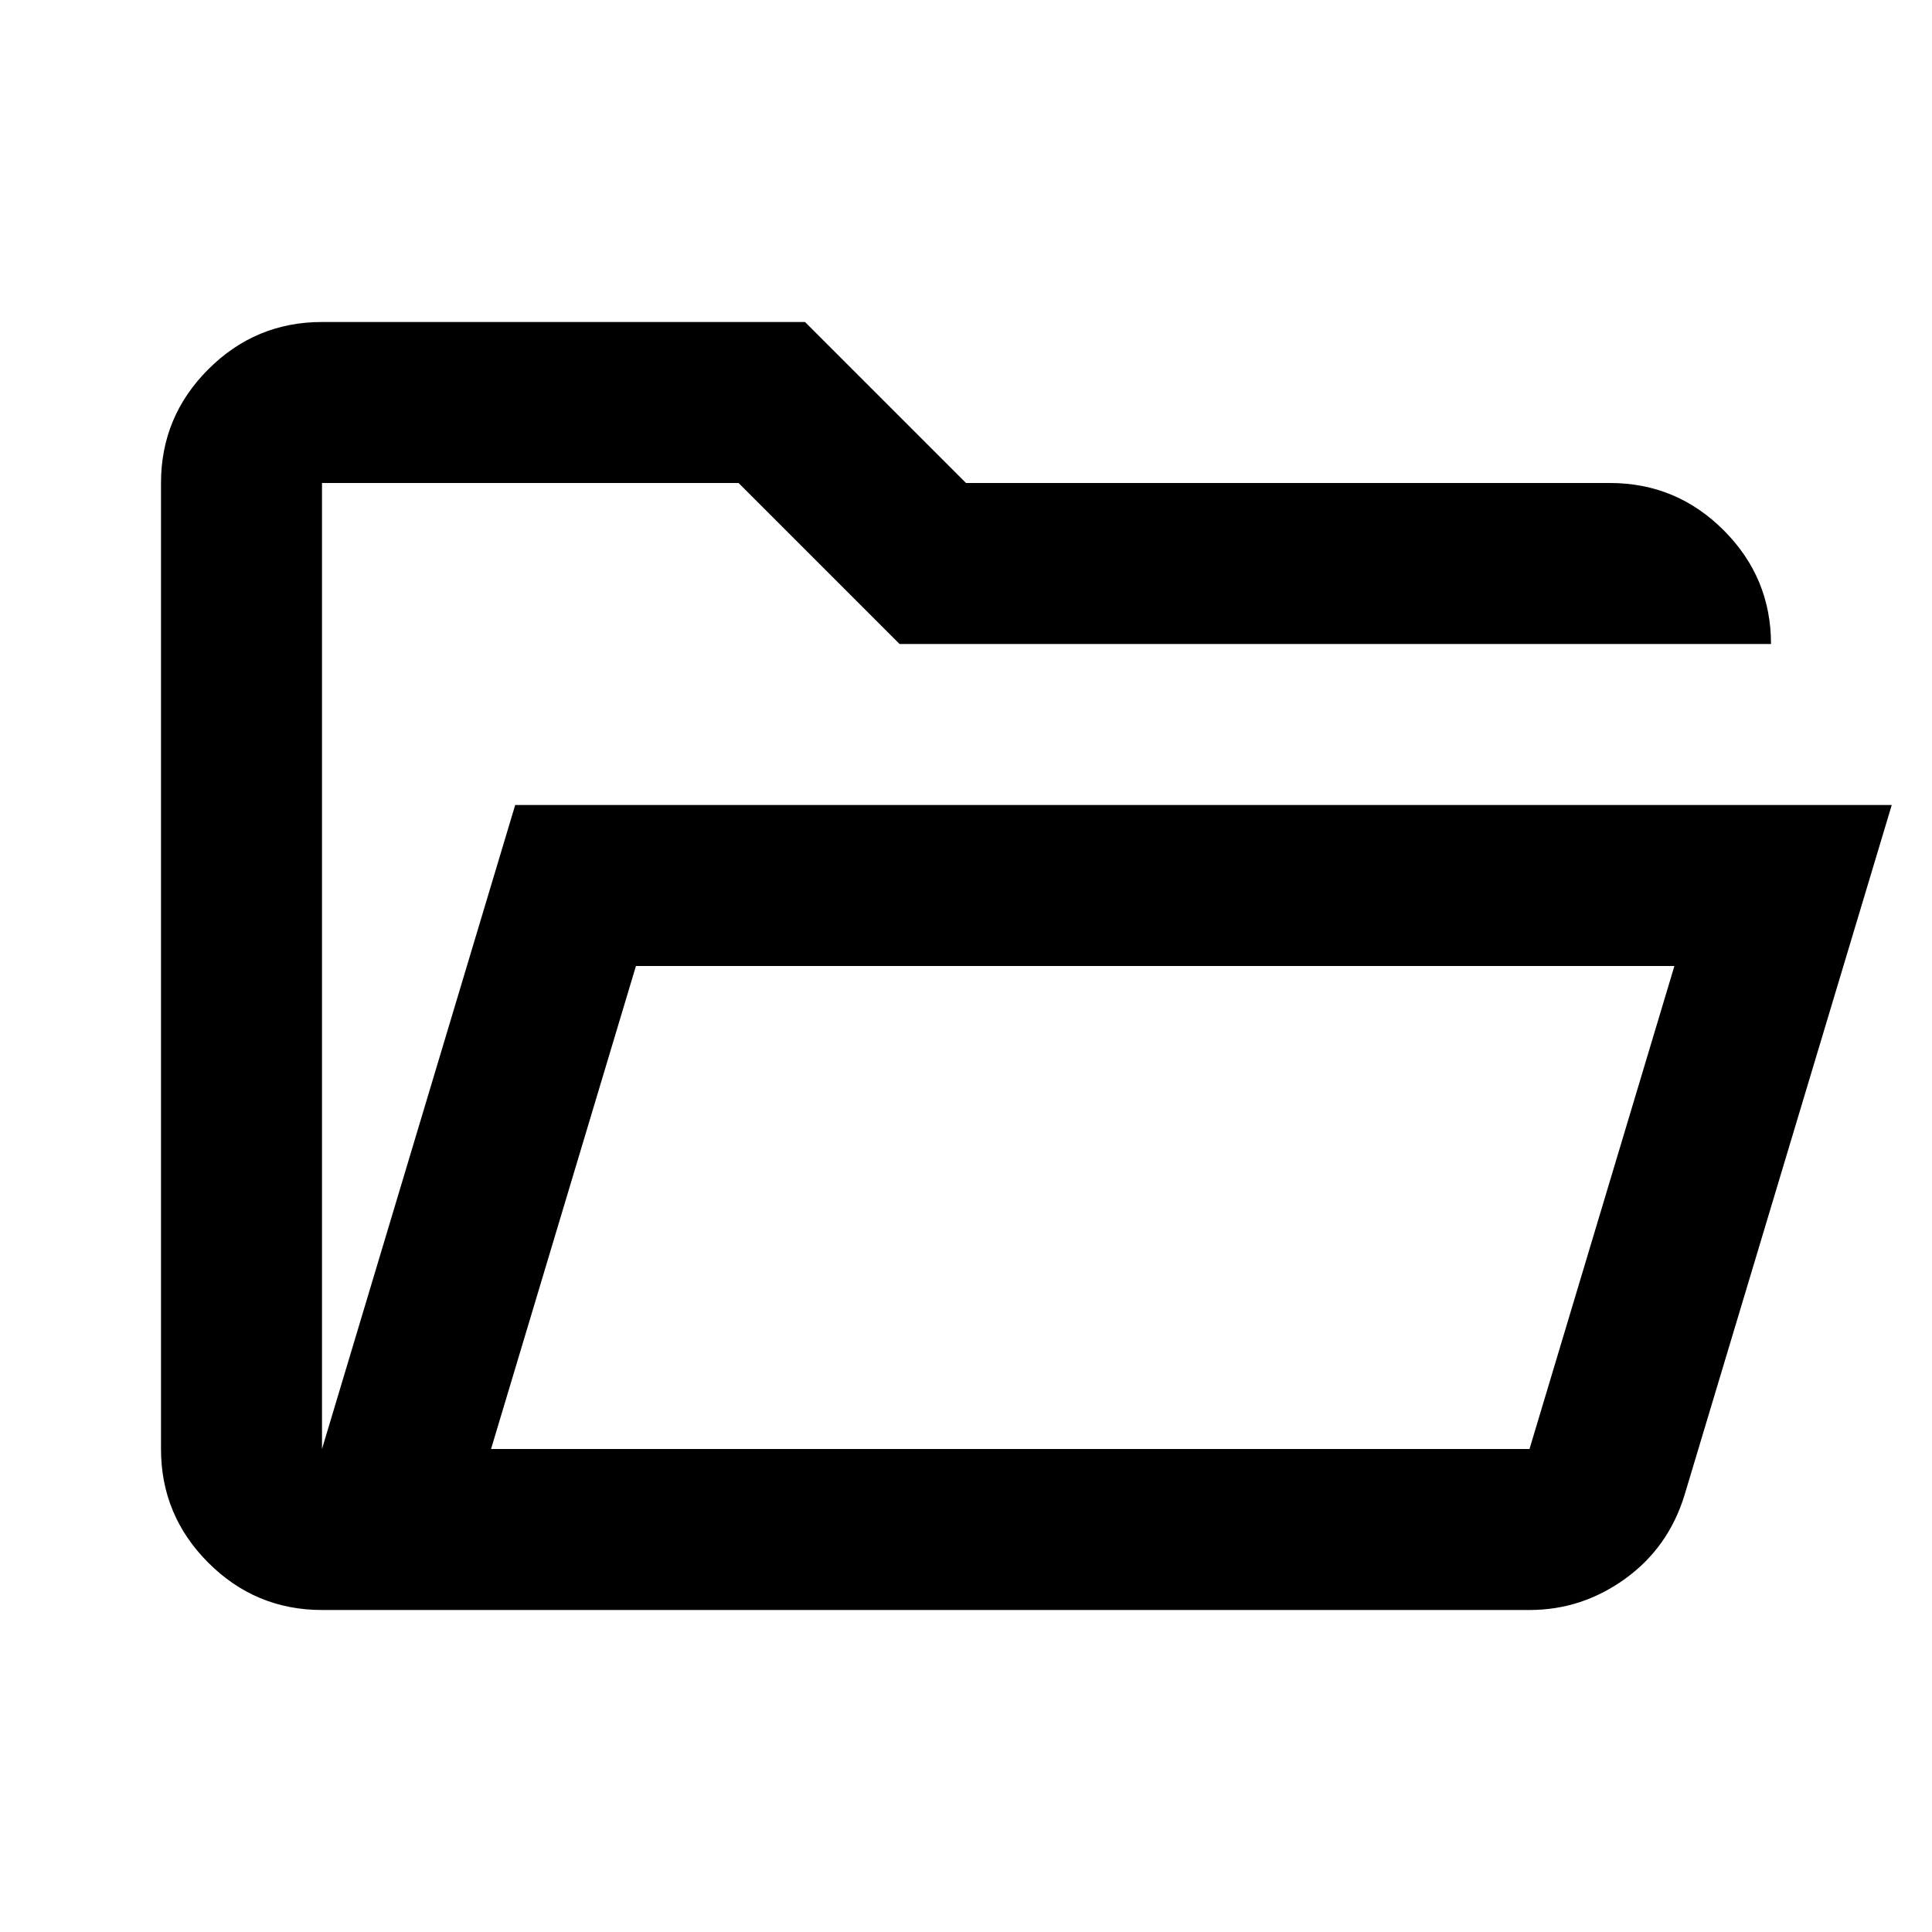
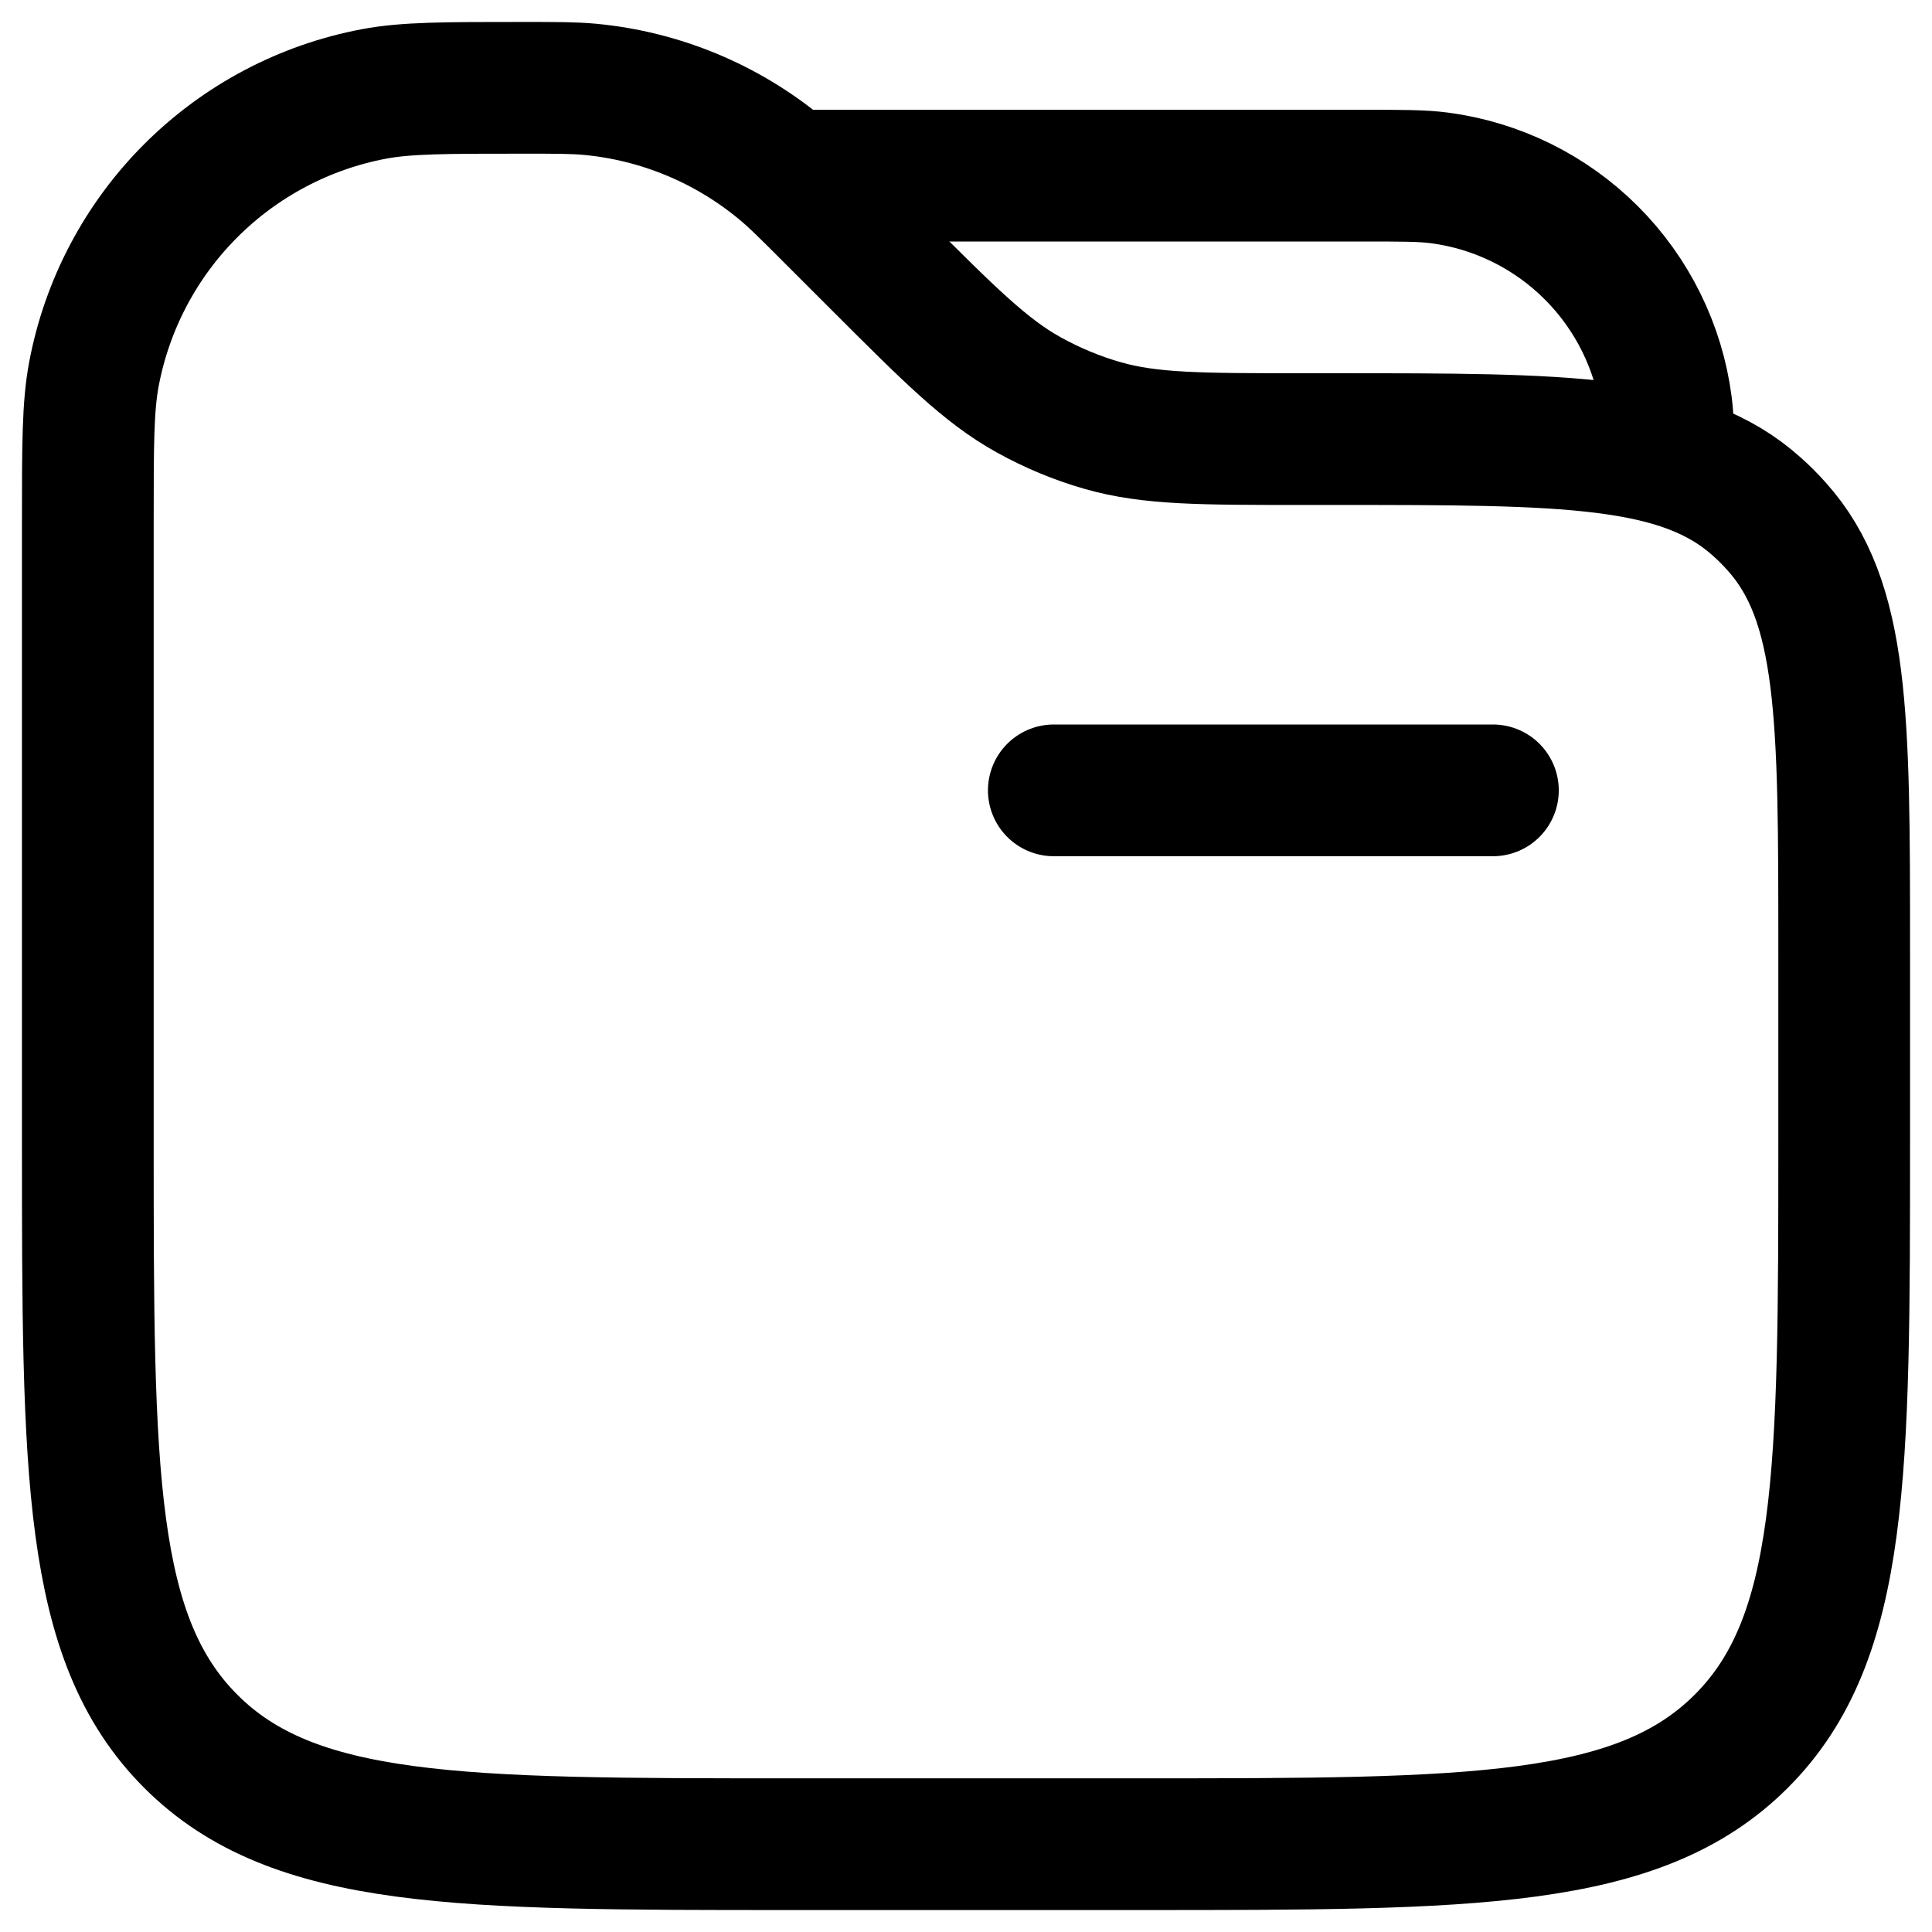
- <svg xmlns="http://www.w3.org/2000/svg" height="24px" viewBox="0 -960 960 960" width="24px" fill="#000000">
-   <path d="M160-160q-33 0-56.5-23.5T80-240v-480q0-33 23.5-56.5T160-800h240l80 80h320q33 0 56.5 23.5T880-640H447l-80-80H160v480l96-320h684L837-217q-8 26-29.5 41.5T760-160H160Zm84-80h516l72-240H316l-72 240Zm0 0 72-240-72 240Zm-84-400v-80 80Z" />
+ <svg xmlns="http://www.w3.org/2000/svg" width="22" height="22" viewBox="0 0 22 22" fill="none">
+   <path d="M17 9H12" stroke="black" stroke-width="1.5" stroke-linecap="round" />
+   <path d="M9 2H15.5C15.964 2 16.197 2 16.392 2.026C17.046 2.112 17.654 2.412 18.121 2.879C18.588 3.346 18.888 3.954 18.974 4.608C19 4.803 19 5.036 19 5.5" stroke="black" stroke-width="1.5" />
+   <path d="M1 5.95C1 5.067 1 4.626 1.07 4.258C1.219 3.468 1.603 2.741 2.172 2.172C2.74 1.604 3.467 1.219 4.257 1.07C4.626 1 5.068 1 5.95 1C6.336 1 6.53 1 6.716 1.017C7.517 1.092 8.277 1.407 8.896 1.921C9.04 2.04 9.176 2.176 9.45 2.45L10 3C10.816 3.816 11.224 4.224 11.712 4.495C11.98 4.644 12.265 4.763 12.56 4.847C13.098 5 13.675 5 14.828 5H15.202C17.834 5 19.151 5 20.006 5.77C20.085 5.84 20.16 5.915 20.23 5.994C21 6.849 21 8.166 21 10.798V13C21 16.771 21 18.657 19.828 19.828C18.656 20.999 16.771 21 13 21H9C5.229 21 3.343 21 2.172 19.828C1.001 18.656 1 16.771 1 13V5.95Z" stroke="black" stroke-width="1.5" />
</svg>
